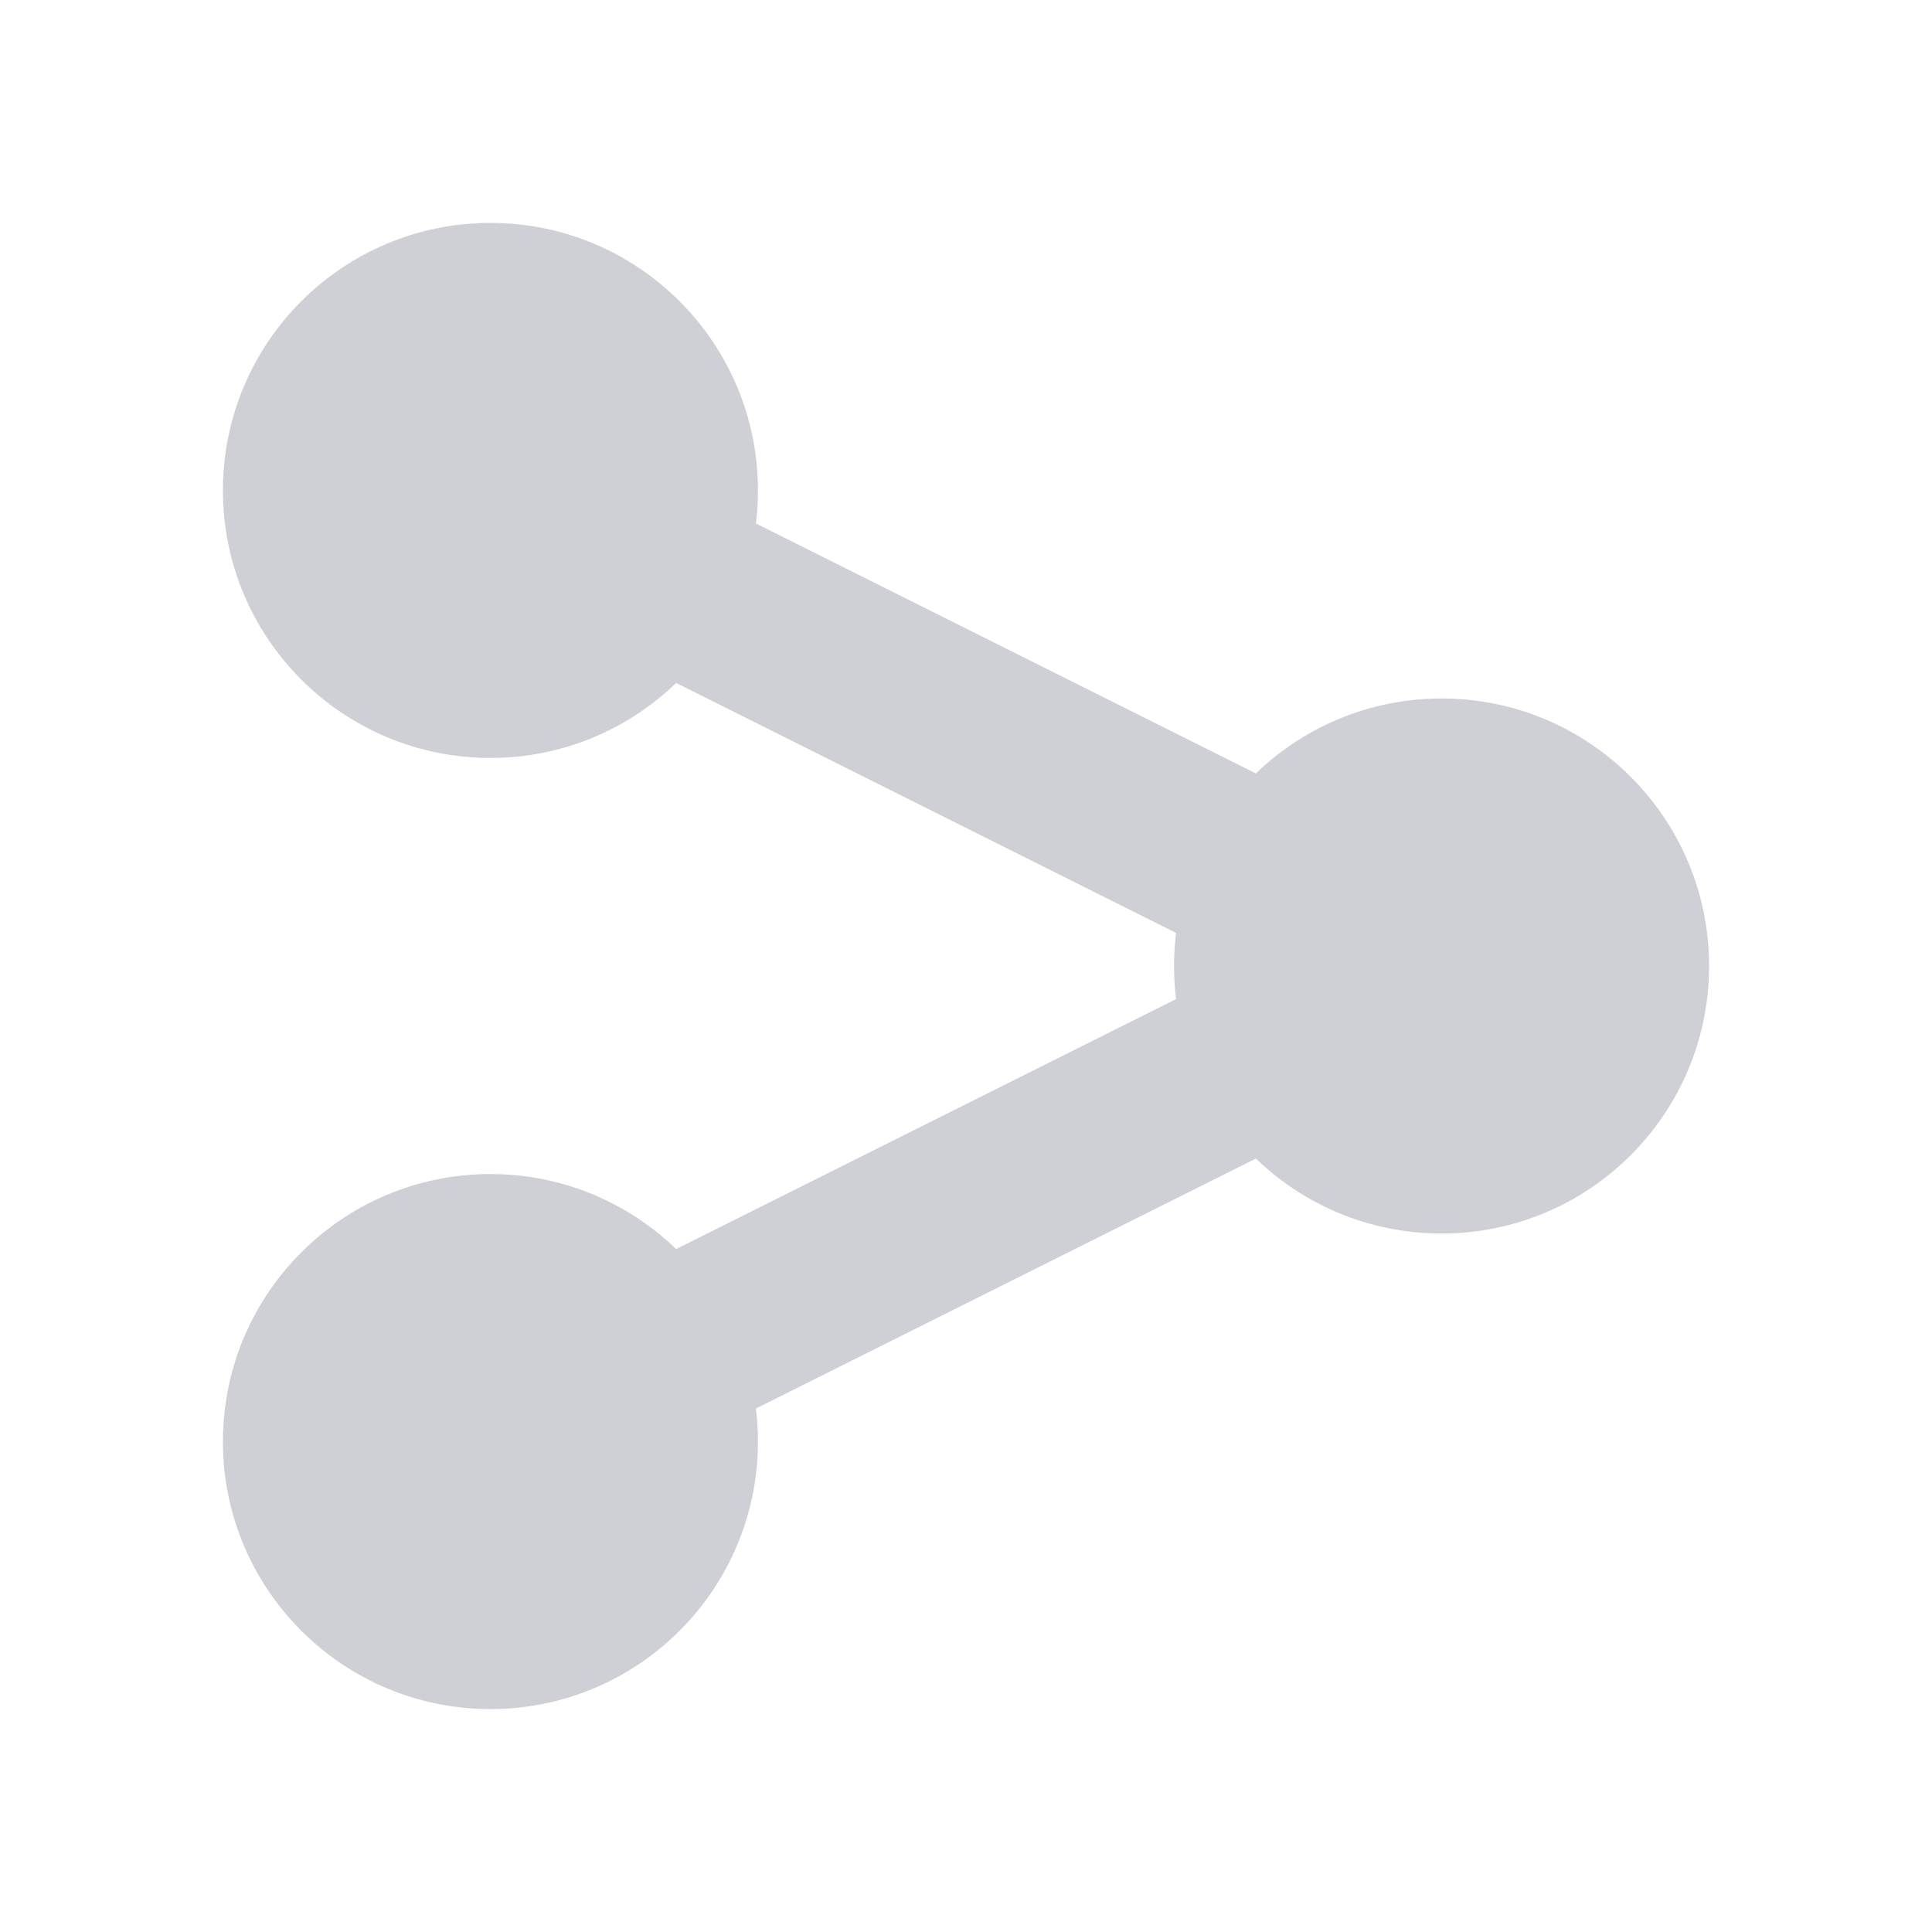
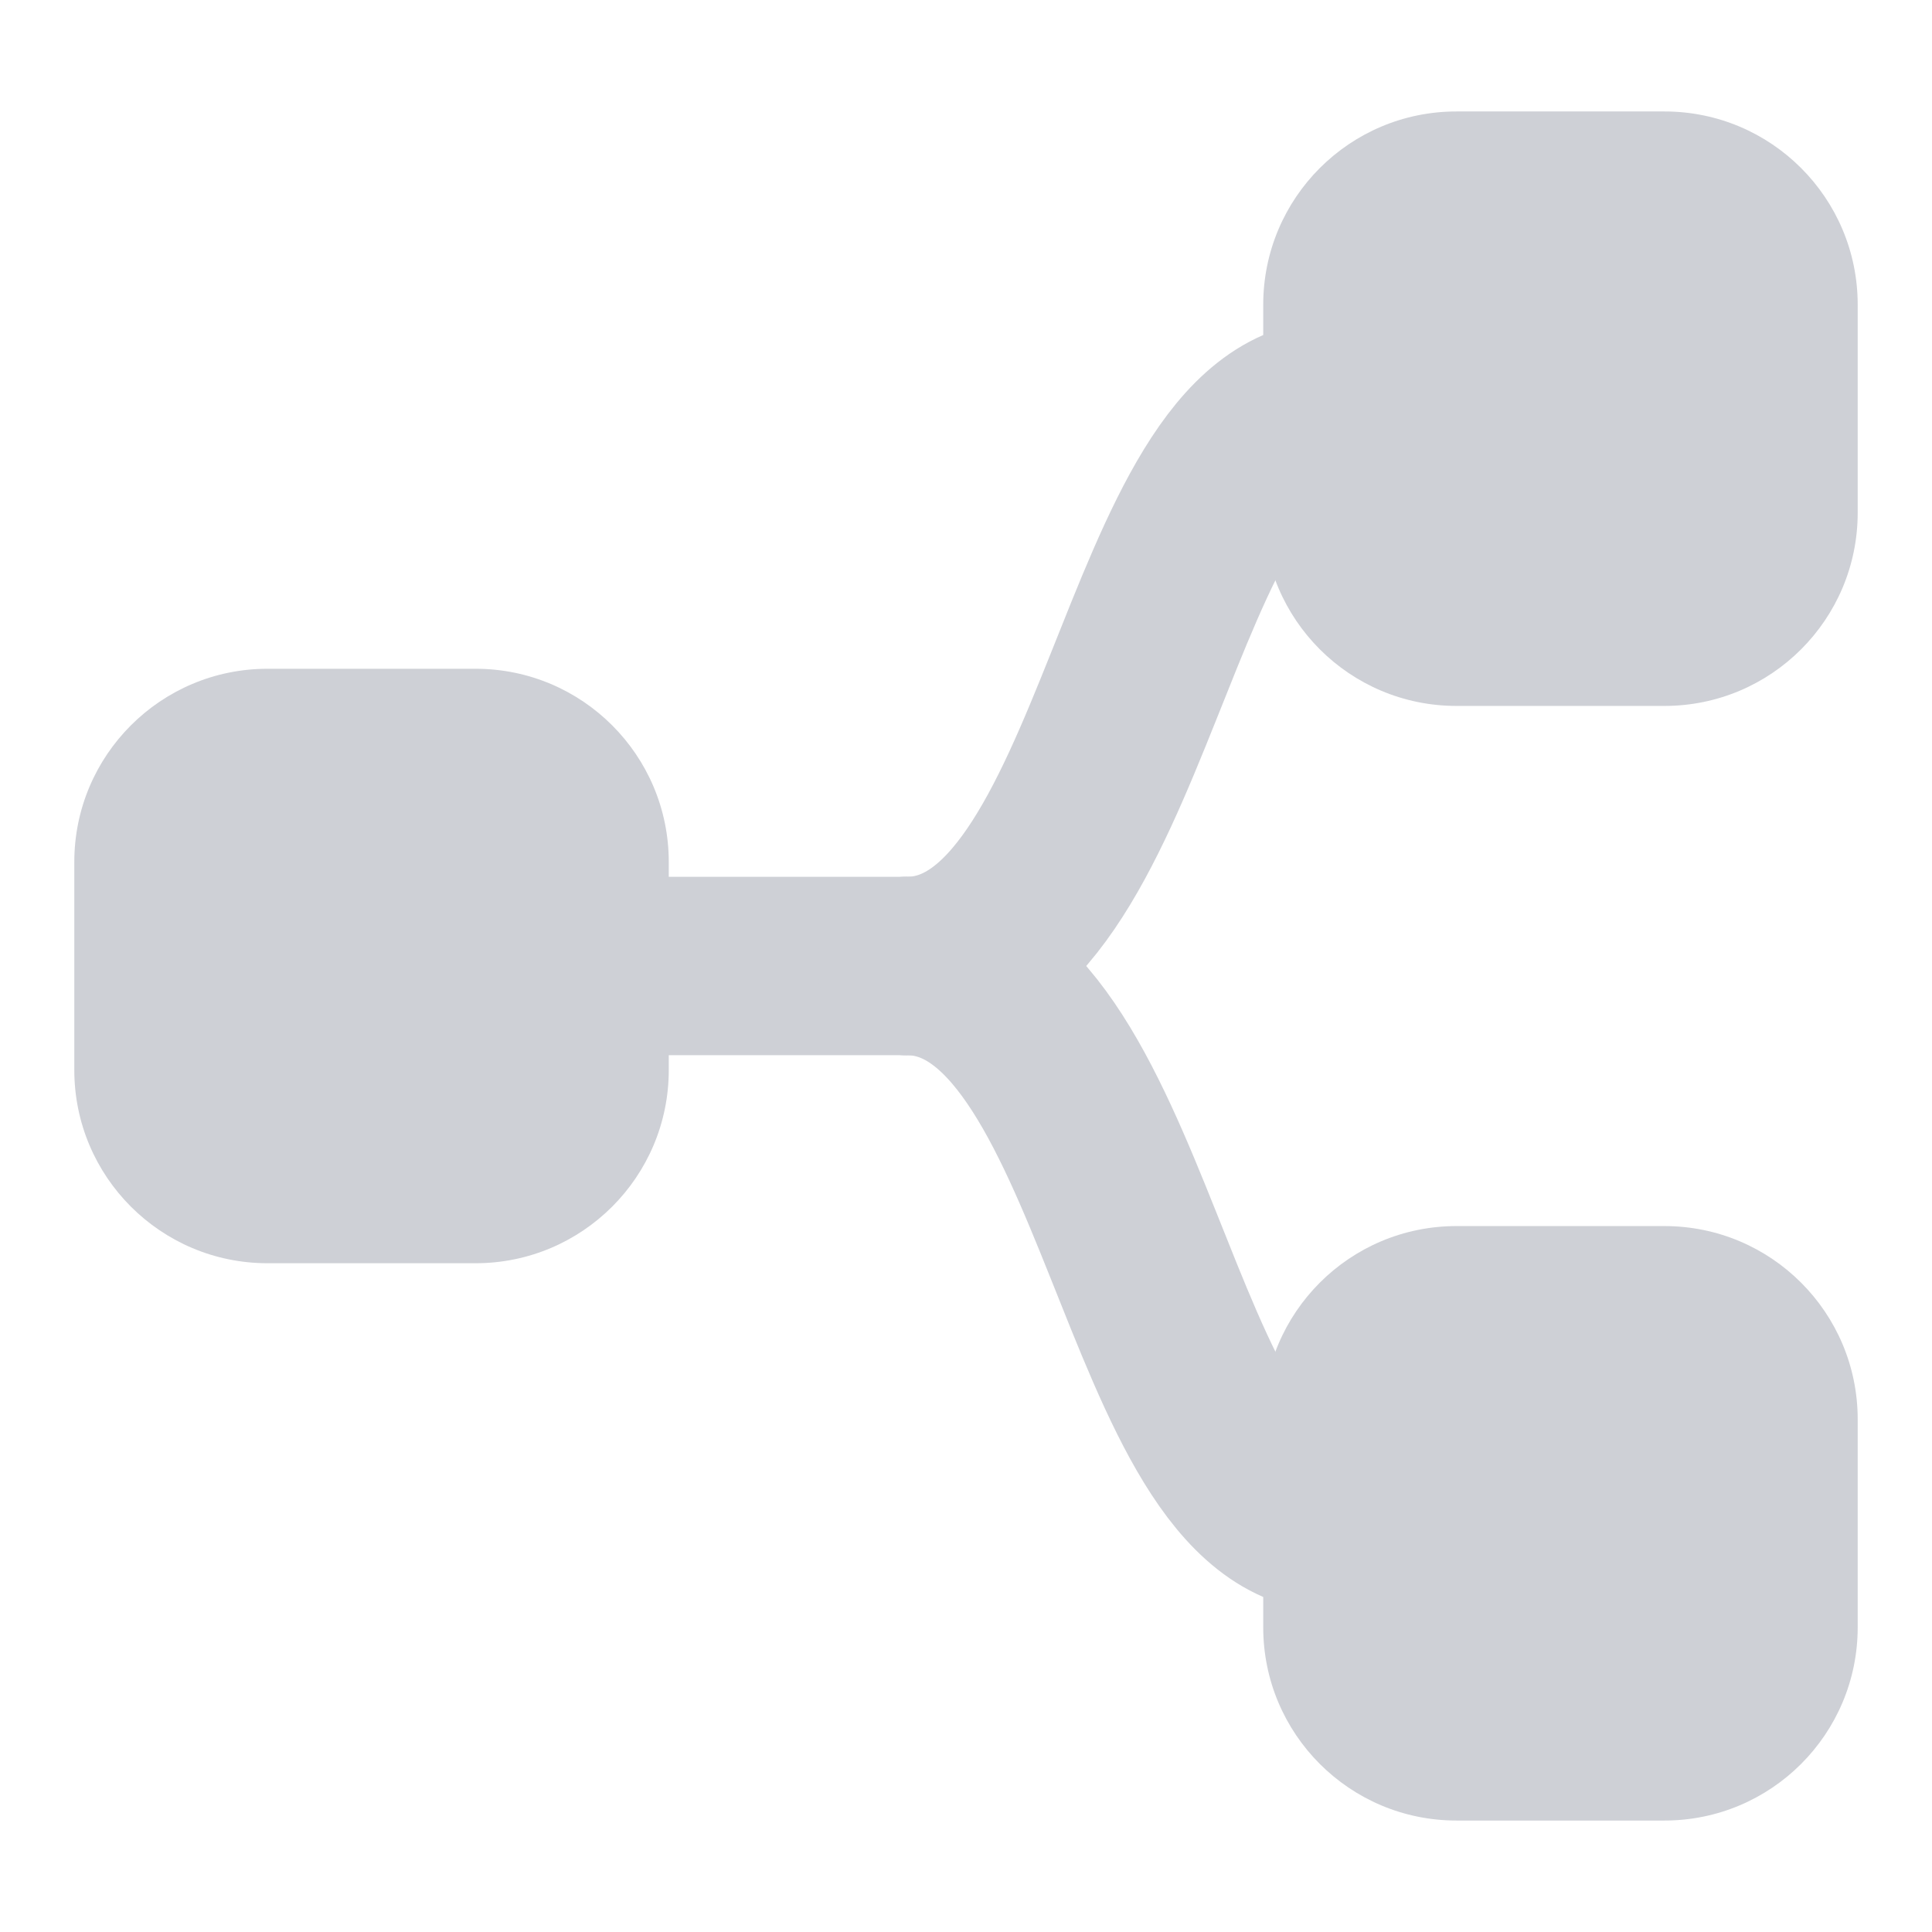
- <svg xmlns="http://www.w3.org/2000/svg" width="13" height="13" viewBox="0 0 13 13" fill="none">
-   <g stroke="#CED0D6" stroke-width="1.2" stroke-linecap="round">
-     <line x1="3.3" y1="3.3" x2="9.7" y2="6.5" />
-     <line x1="3.3" y1="9.7" x2="9.7" y2="6.5" />
+ <svg xmlns="http://www.w3.org/2000/svg" width="13" height="13" viewBox="7 7 26 26" fill="none">
+   <g stroke="#CED0D6" stroke-width="2.4" stroke-linecap="round" fill="none">
+     <path d="M16 20h3.2" />
+     <path d="M19.2 20c3 0 3.2-7.5 5.8-7.5" />
+     <path d="M19.2 20c3 0 3.2 7.5 5.8 7.5" />
  </g>
  <g fill="#CED0D6">
-     <circle cx="3.3" cy="3.3" r="1.8" />
-     <circle cx="3.3" cy="9.7" r="1.8" />
-     <circle cx="9.7" cy="6.5" r="1.8" />
+     <rect x="8" y="16" width="8" height="8" rx="2.6" />
+     <rect x="24" y="8.5" width="8" height="8" rx="2.6" />
+     <rect x="24" y="23.5" width="8" height="8" rx="2.6" />
  </g>
</svg>
